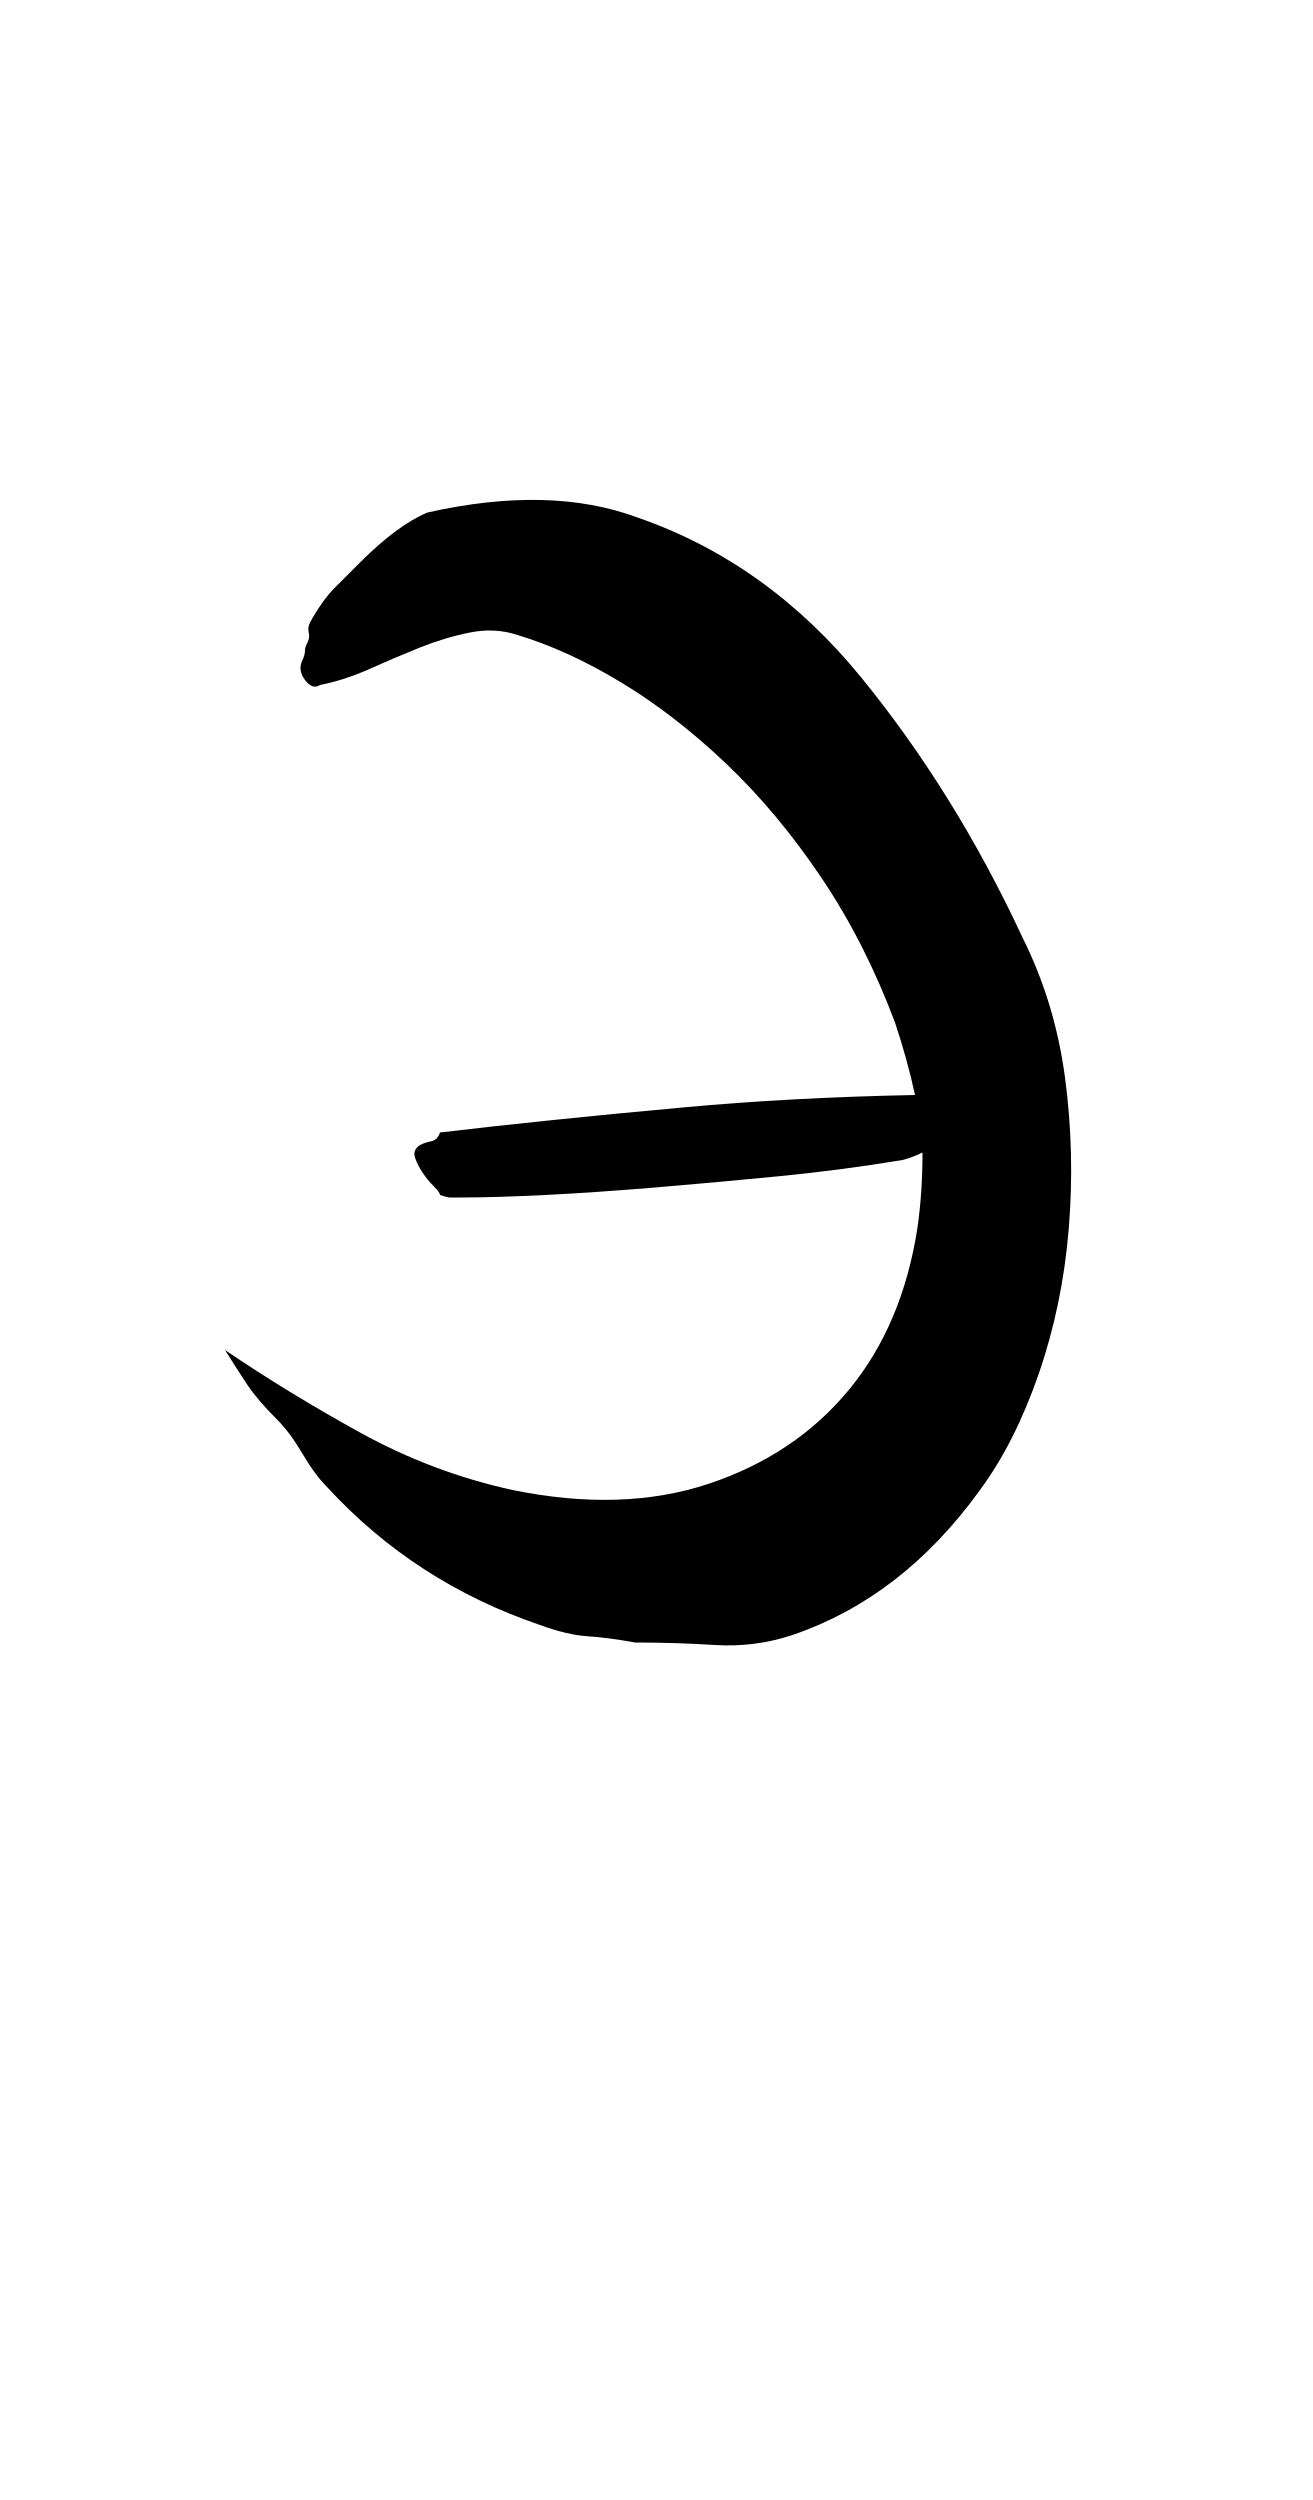
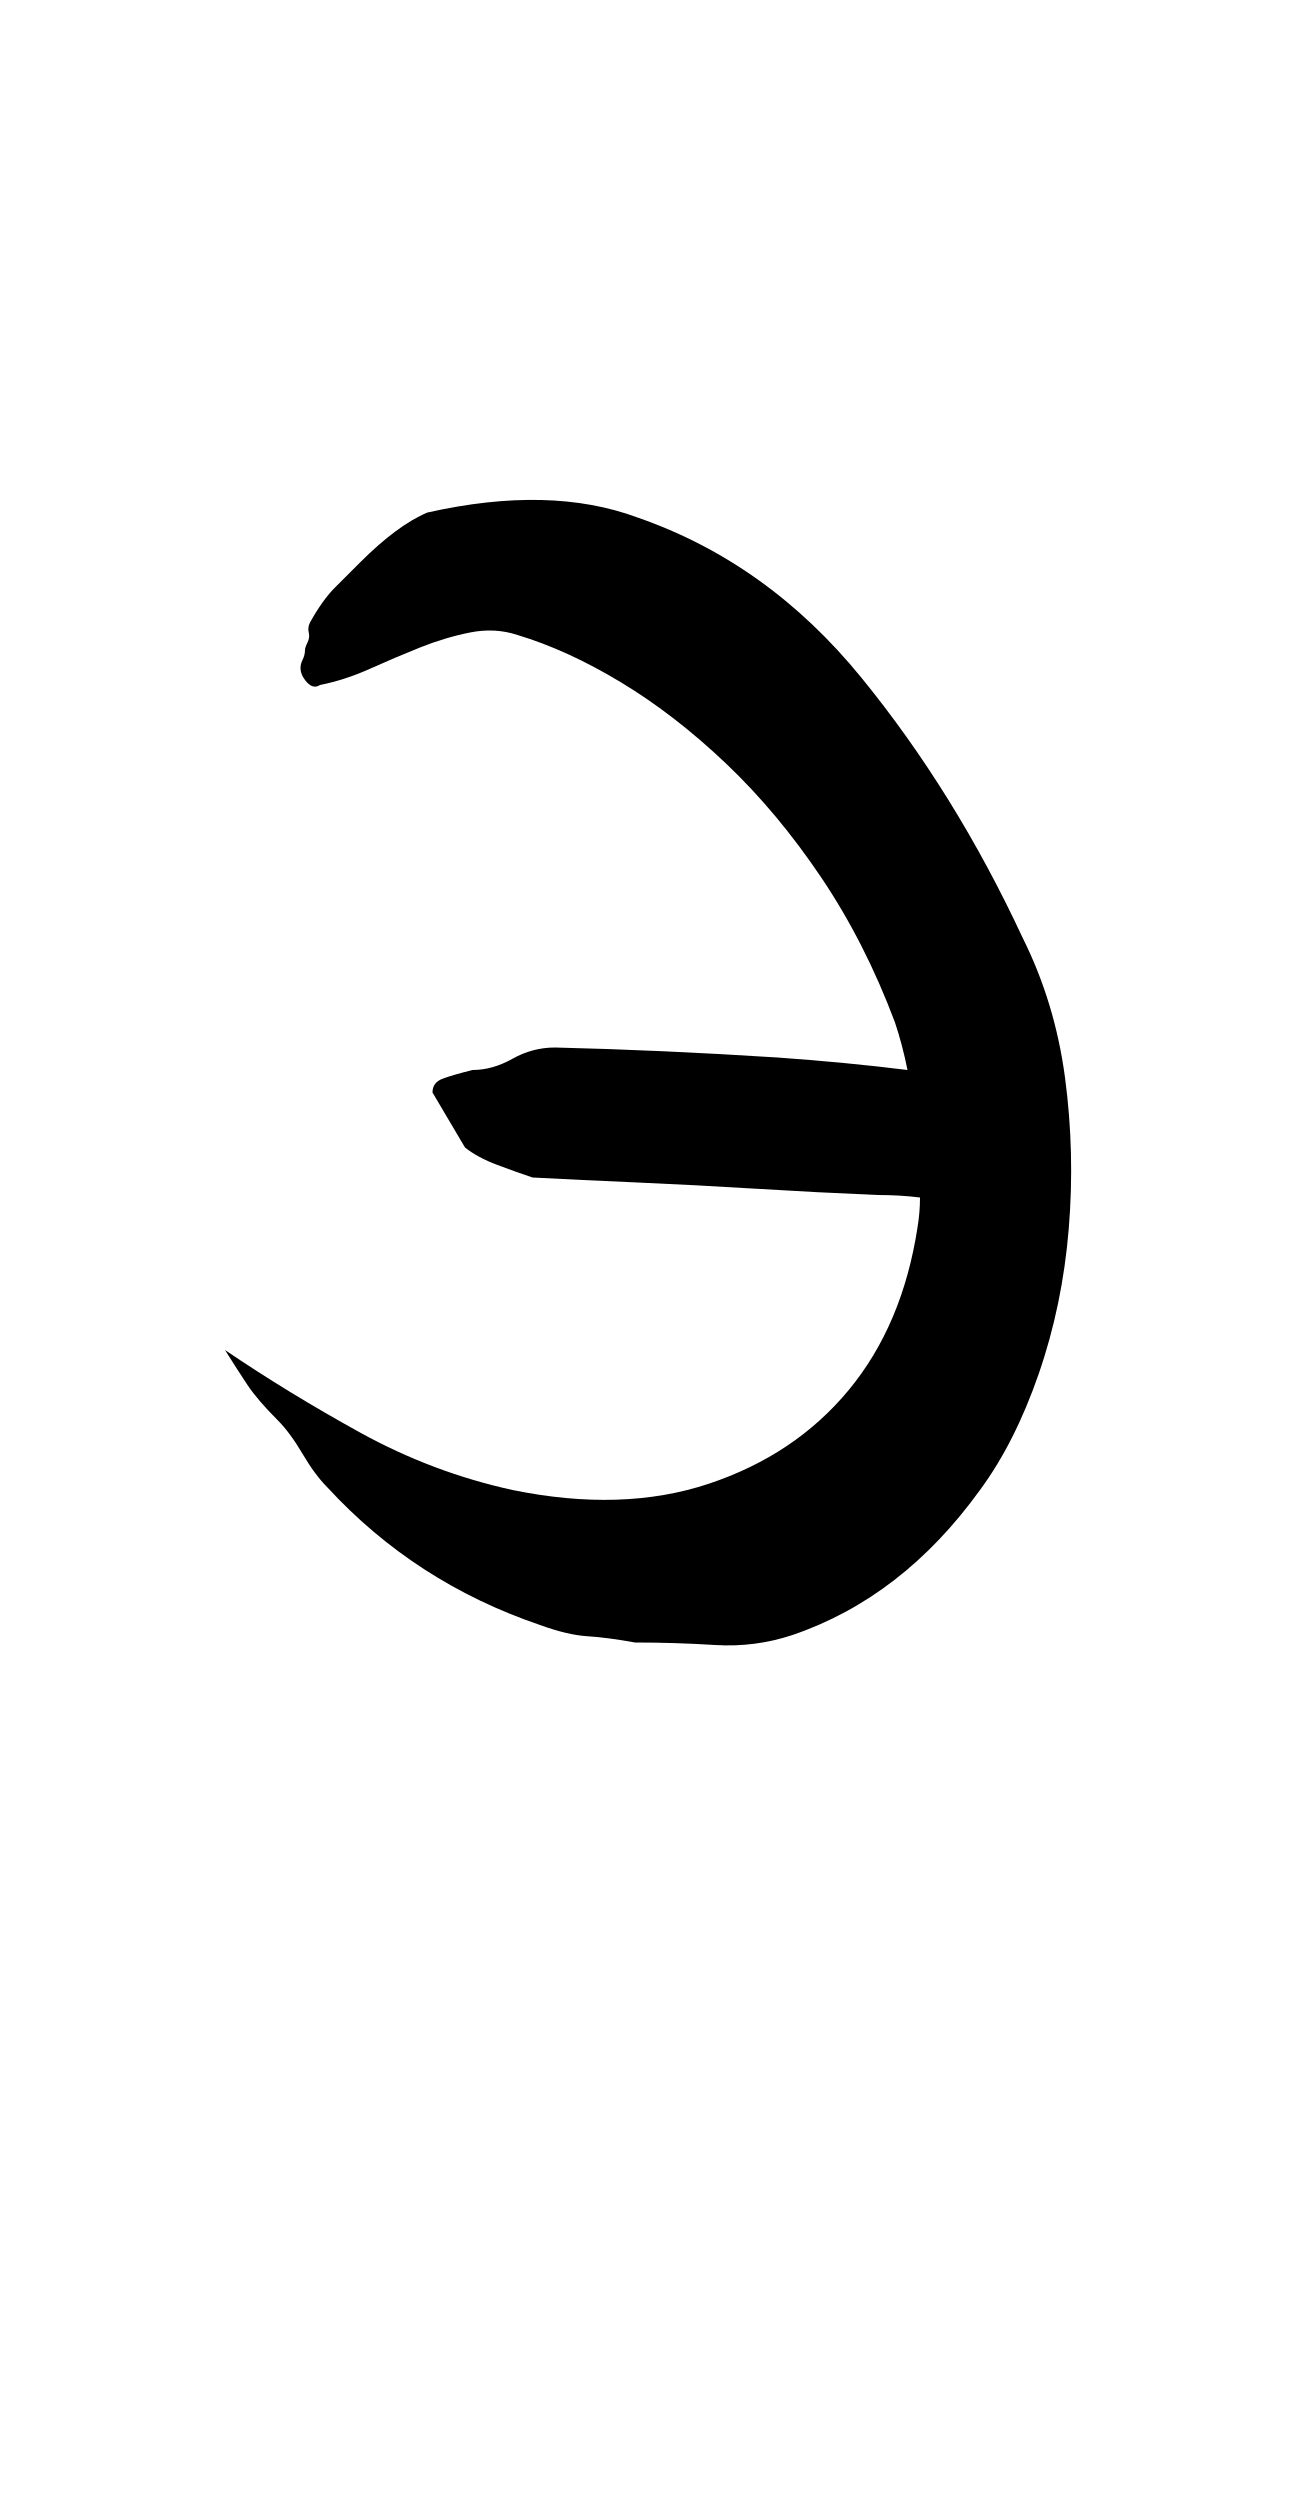
<svg xmlns="http://www.w3.org/2000/svg" viewBox="-50 -650 525 1000">
  <g transform="scale(1,-1)">
-     <path d="M72 390Q72 391 73.0 393.0Q74 395 73.5 397.0Q73 399 74 401Q79 410 84 415L94 425Q109 440 121 445Q170 456 205 443Q257 425 294.5 379.0Q332 333 359 275Q372 249 376.0 219.0Q380 189 377.5 158.5Q375 128 365.5 100.5Q356 73 342 54Q311 11 267 -4Q252 -9 236.0 -8.0Q220 -7 204 -7Q193 -5 185.0 -4.5Q177 -4 166 0Q116 17 81 55Q76 60 71.0 68.5Q66 77 61 82Q53 90 49.0 96.0Q45 102 40 110Q65 93 94.0 77.0Q123 61 155 54Q199 45 233.5 56.5Q268 68 289.5 94.0Q311 120 317 159Q319 173 319 189Q315 187 311 186Q287 182 261.5 179.5Q236 177 212.0 175.0Q188 173 168.0 172.0Q148 171 134 171H130Q129 171 126 172Q126 173 123.5 175.5Q121 178 119.0 181.0Q117 184 116.0 187.0Q115 190 118 192Q120 193 122.5 193.5Q125 194 126 197Q168 202 223 207Q266 211 316 212Q313 226 308 241Q296 273 278.5 299.0Q261 325 240.5 344.5Q220 364 198.5 377.0Q177 390 157 396Q148 399 138.0 397.0Q128 395 118.0 391.0Q108 387 98.0 382.5Q88 378 78 376Q75 374 72.0 378.0Q69 382 71 386Q72 388 72 390Z" />
+     <path d="M72 390Q72 391 73.0 393.0Q74 395 73.5 397.0Q73 399 74 401Q79 410 84 415L94 425Q109 440 121 445Q170 456 205 443Q257 425 294.5 379.0Q332 333 359 275Q372 249 376.0 219.0Q380 189 377.5 158.5Q375 128 365.5 100.5Q356 73 342 54Q311 11 267 -4Q252 -9 236.0 -8.0Q220 -7 204 -7Q193 -5 185.0 -4.5Q177 -4 166 0Q116 17 81 55Q76 60 71.0 68.5Q66 77 61 82Q53 90 49.0 96.0Q45 102 40 110Q65 93 94.0 77.0Q123 61 155 54Q199 45 233.5 56.5Q268 68 289.5 94.0Q311 120 317 159Q318 165 318 171Q310 172 301 172Q277 173 252.5 174.5Q228 176 205.0 177.0Q182 178 163 179Q157 181 149.0 184.0Q141 187 136 191L123 213Q123 217 127.0 218.5Q131 220 139 222Q147 222 155.0 226.5Q163 231 172 231Q214 230 261 227Q289 225 313 222Q311 232 308 241Q296 273 278.5 299.0Q261 325 240.5 344.5Q220 364 198.5 377.0Q177 390 157 396Q148 399 138.0 397.0Q128 395 118.0 391.0Q108 387 98.0 382.5Q88 378 78 376Q75 374 72.0 378.0Q69 382 71 386Q72 388 72 390Z" />
  </g>
</svg>
